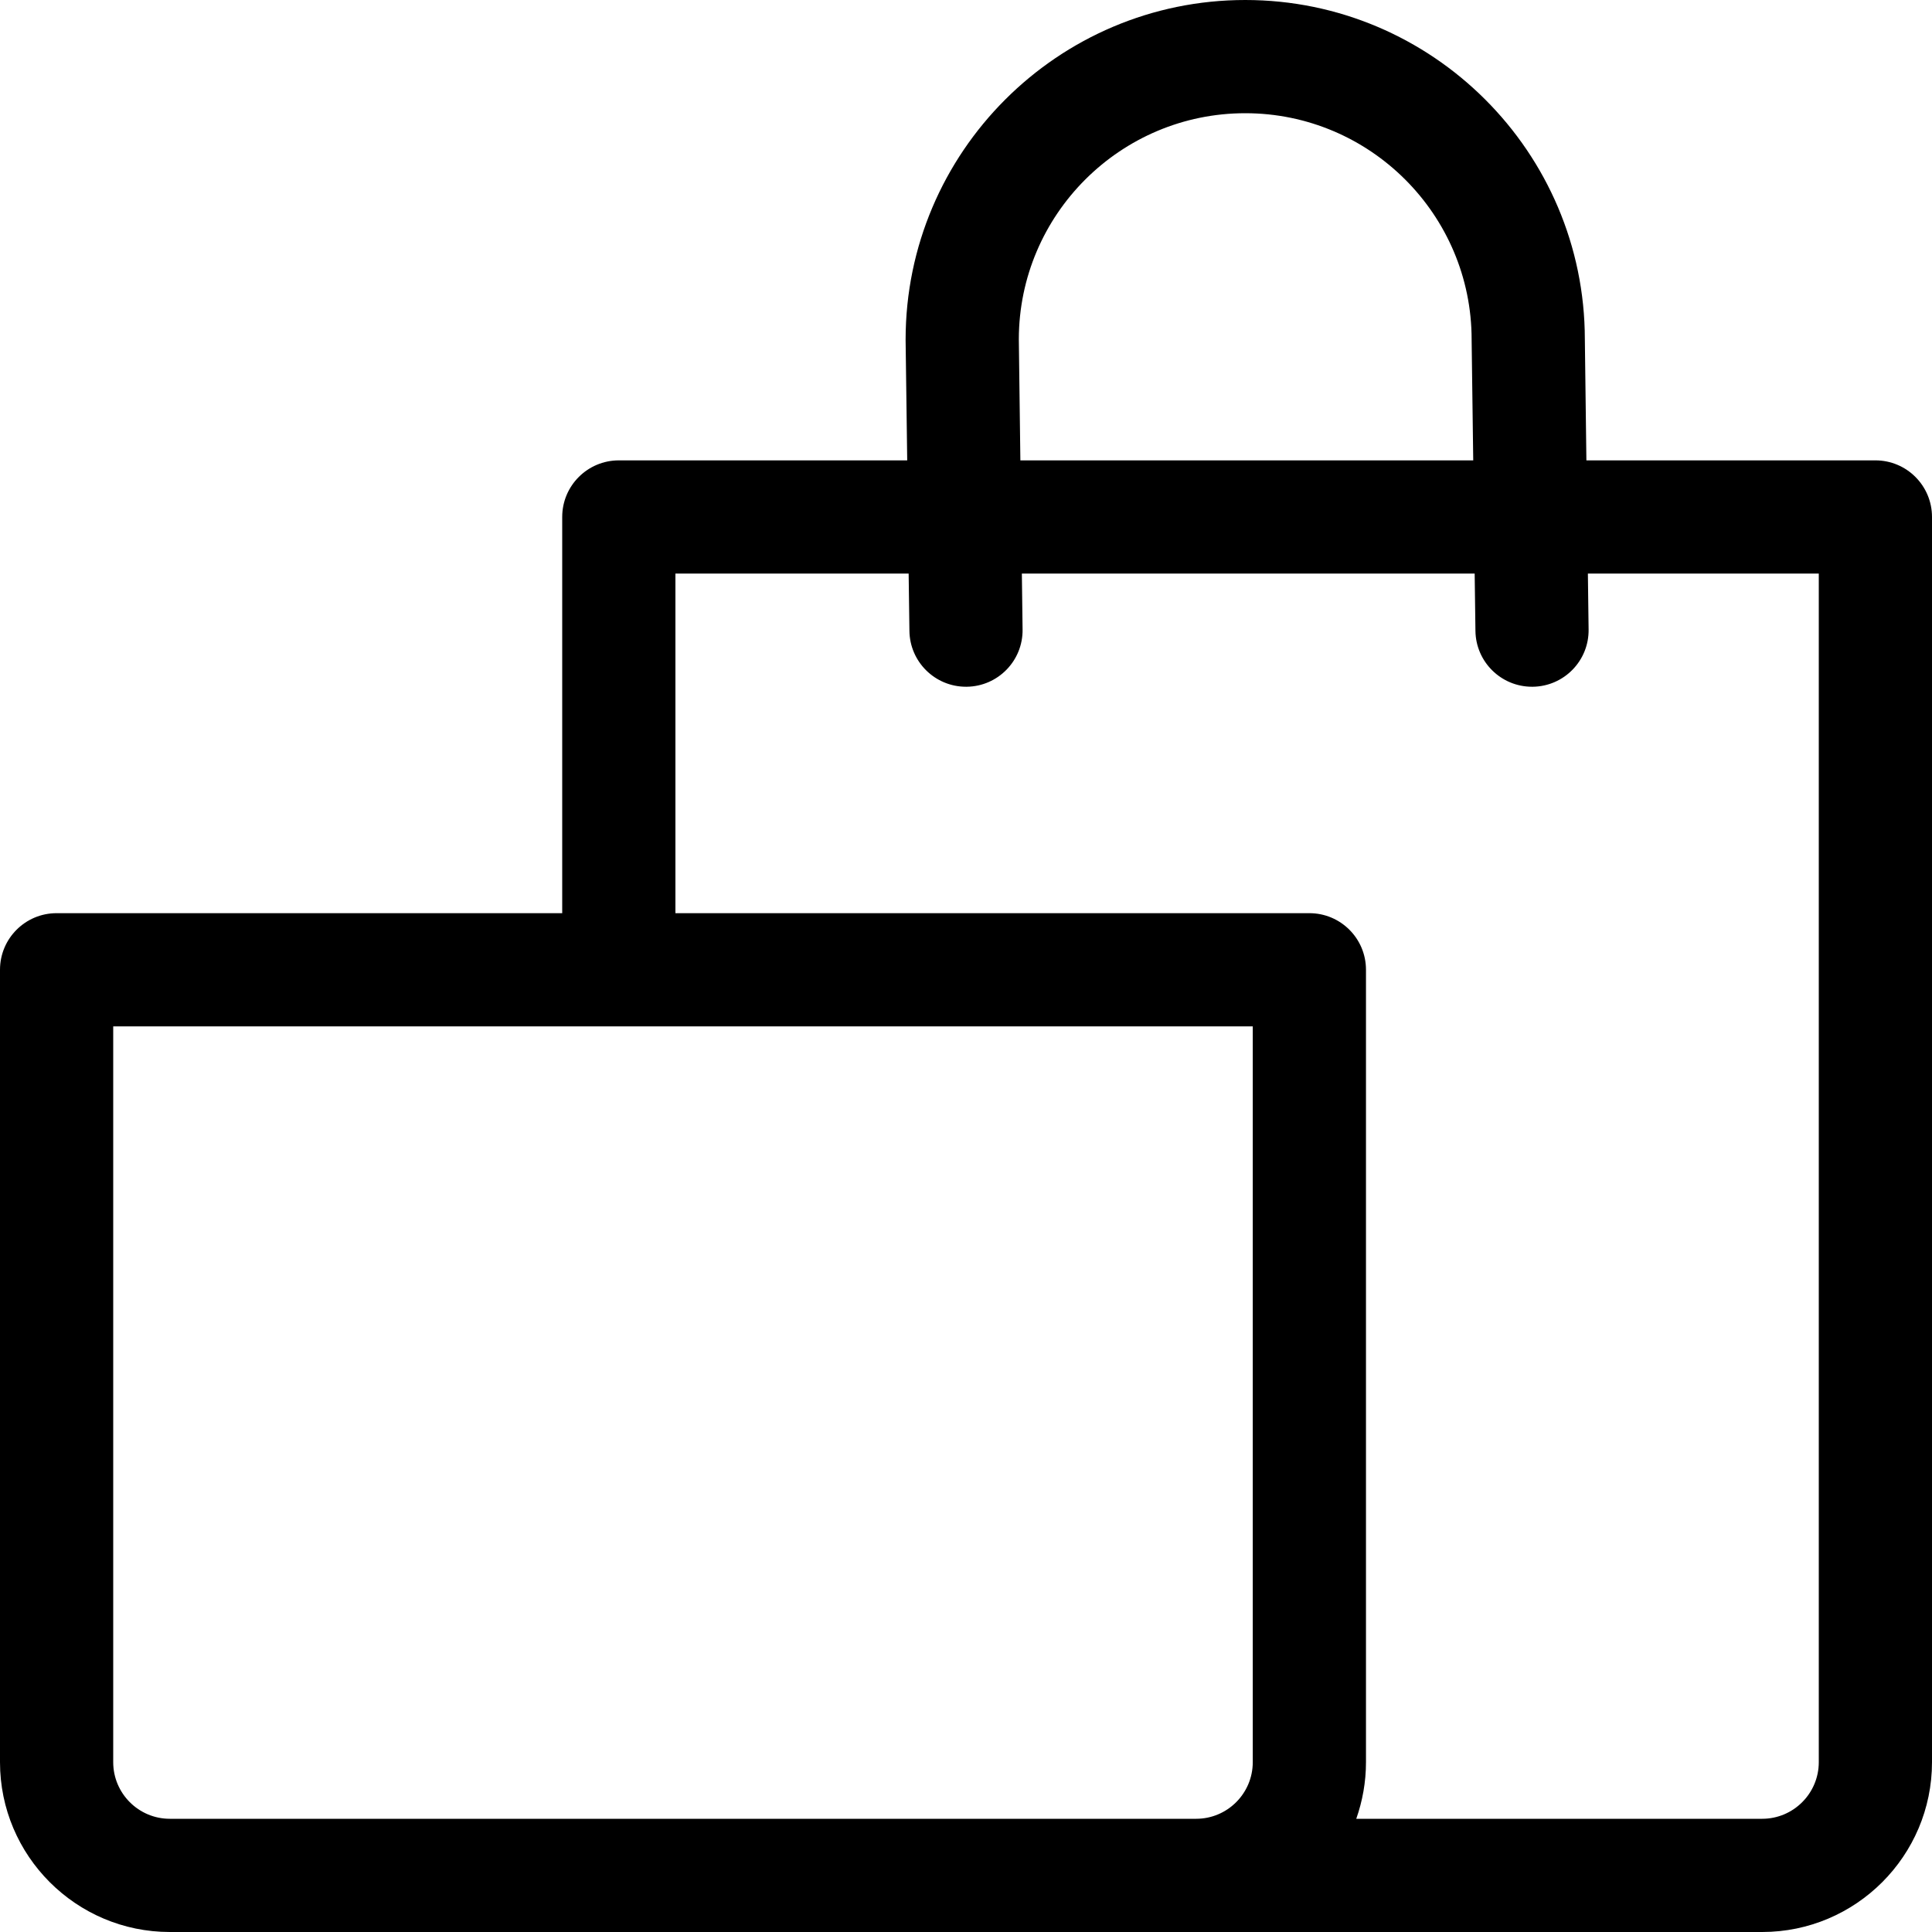
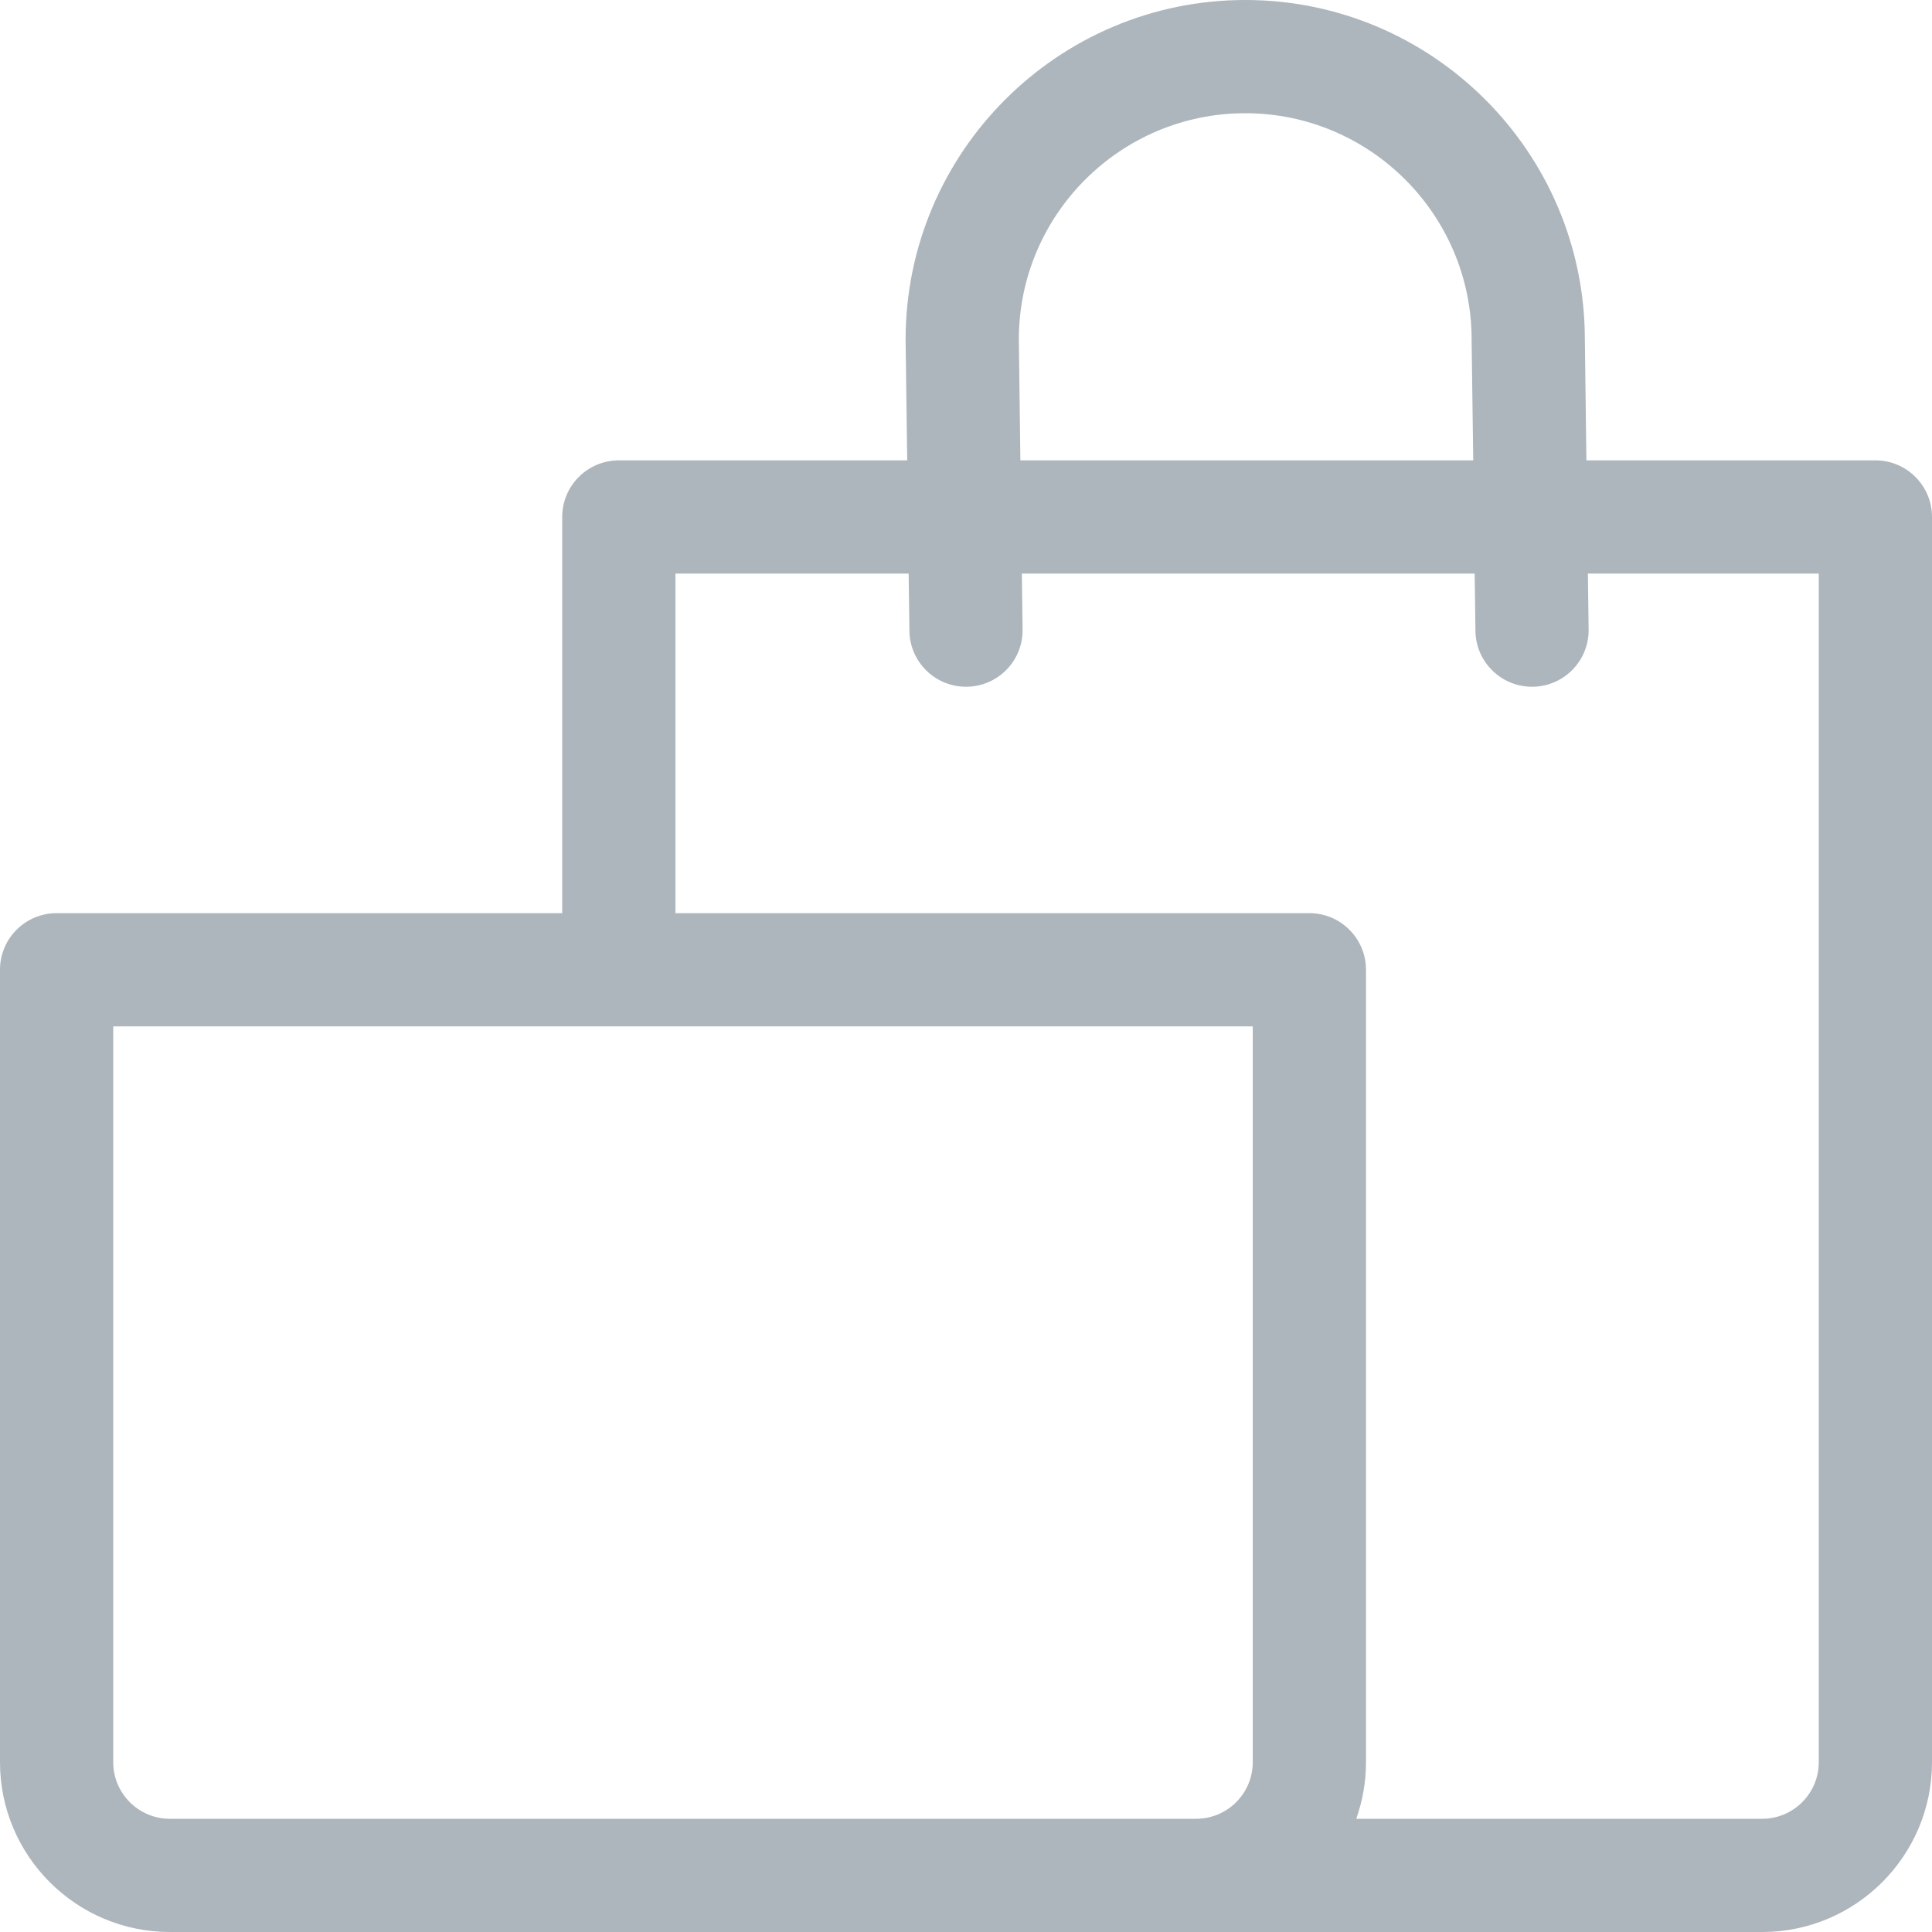
- <svg xmlns="http://www.w3.org/2000/svg" width="35" height="35" viewBox="0 0 35 35" fill="#000">
-   <path d="M33.975 8.34H28.739L28.711 6.145C28.707 2.756 25.949 0 22.559 0C19.166 0 16.406 2.76 16.406 6.152C16.406 6.157 16.406 6.161 16.406 6.166L16.435 8.34H11.211C10.645 8.34 10.185 8.799 10.185 9.365V16.543H1.025C0.459 16.543 0 17.002 0 17.568V31.924C0 33.62 1.38 35 3.076 35H19.619H21.67H31.924C33.62 35 35 33.62 35 31.924V9.365C35 8.799 34.541 8.34 33.975 8.34ZM22.559 2.051C24.82 2.051 26.66 3.891 26.66 6.152C26.66 6.157 26.66 6.161 26.66 6.166L26.689 8.34H18.485L18.457 6.146C18.46 3.887 20.299 2.051 22.559 2.051ZM22.695 31.924C22.695 32.489 22.235 32.949 21.67 32.949H19.619H3.076C2.511 32.949 2.051 32.489 2.051 31.924V18.594H22.695V31.924ZM32.949 31.924C32.949 32.489 32.489 32.949 31.924 32.949H24.57C24.683 32.628 24.746 32.283 24.746 31.924V17.568C24.746 17.002 24.287 16.543 23.721 16.543H12.236V10.391H16.461L16.475 11.429C16.482 11.991 16.94 12.441 17.5 12.441C17.504 12.441 17.509 12.441 17.513 12.441C18.08 12.434 18.533 11.969 18.525 11.403L18.512 10.391H26.715L26.729 11.429C26.736 11.991 27.194 12.441 27.754 12.441C27.758 12.441 27.763 12.441 27.767 12.441C28.334 12.434 28.787 11.969 28.779 11.403L28.766 10.391H32.949V31.924Z" />
+ <svg xmlns="http://www.w3.org/2000/svg" width="35" height="35" viewBox="0 0 35 35" fill="none">
+   <path d="M33.975 8.34H28.739L28.711 6.145C28.707 2.756 25.949 0 22.559 0C19.166 0 16.406 2.76 16.406 6.152C16.406 6.157 16.406 6.161 16.406 6.166L16.435 8.34H11.211C10.645 8.34 10.185 8.799 10.185 9.365V16.543H1.025C0.459 16.543 0 17.002 0 17.568V31.924C0 33.62 1.38 35 3.076 35H19.619H21.67H31.924C33.62 35 35 33.62 35 31.924V9.365C35 8.799 34.541 8.34 33.975 8.34ZM22.559 2.051C24.82 2.051 26.66 3.891 26.66 6.152C26.66 6.157 26.66 6.161 26.66 6.166L26.689 8.34H18.485L18.457 6.146C18.46 3.887 20.299 2.051 22.559 2.051ZM22.695 31.924C22.695 32.489 22.235 32.949 21.67 32.949H19.619H3.076C2.511 32.949 2.051 32.489 2.051 31.924V18.594H22.695V31.924ZM32.949 31.924C32.949 32.489 32.489 32.949 31.924 32.949H24.57C24.683 32.628 24.746 32.283 24.746 31.924V17.568C24.746 17.002 24.287 16.543 23.721 16.543H12.236V10.391H16.461L16.475 11.429C16.482 11.991 16.94 12.441 17.5 12.441C17.504 12.441 17.509 12.441 17.513 12.441C18.08 12.434 18.533 11.969 18.525 11.403L18.512 10.391H26.715L26.729 11.429C26.736 11.991 27.194 12.441 27.754 12.441C27.758 12.441 27.763 12.441 27.767 12.441C28.334 12.434 28.787 11.969 28.779 11.403L28.766 10.391H32.949V31.924Z" fill="#ADB5BD" />
</svg>
